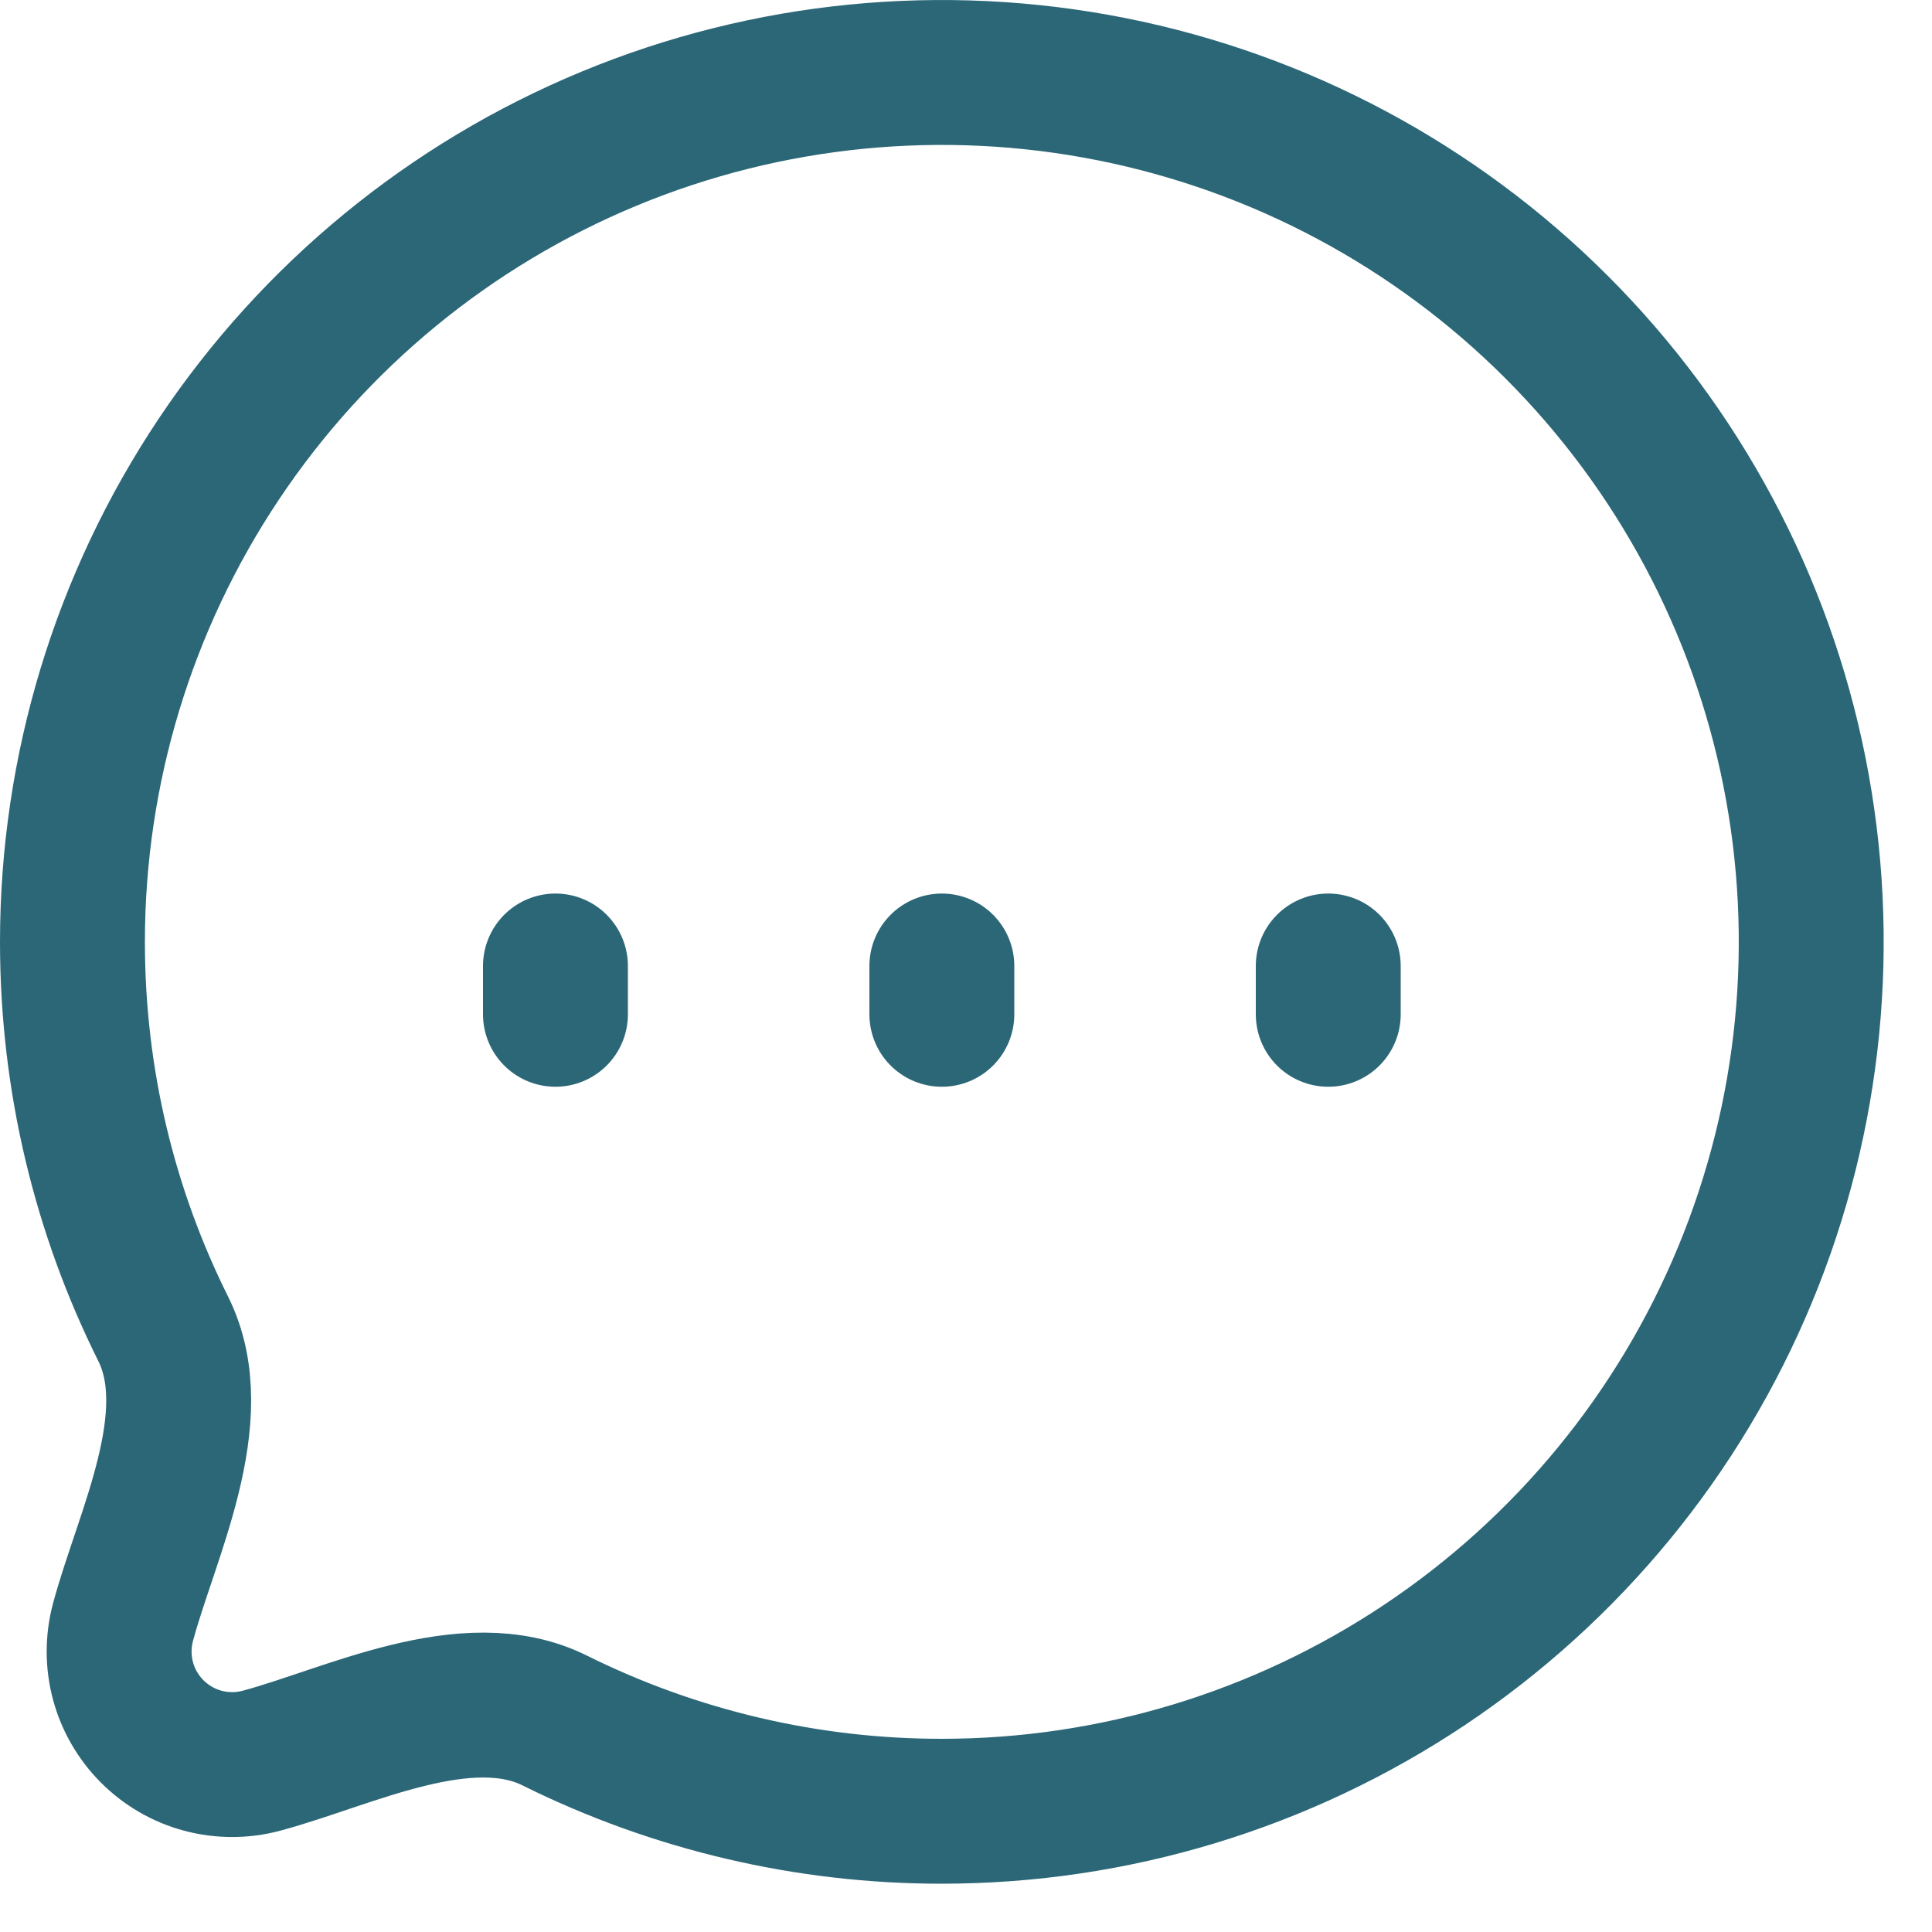
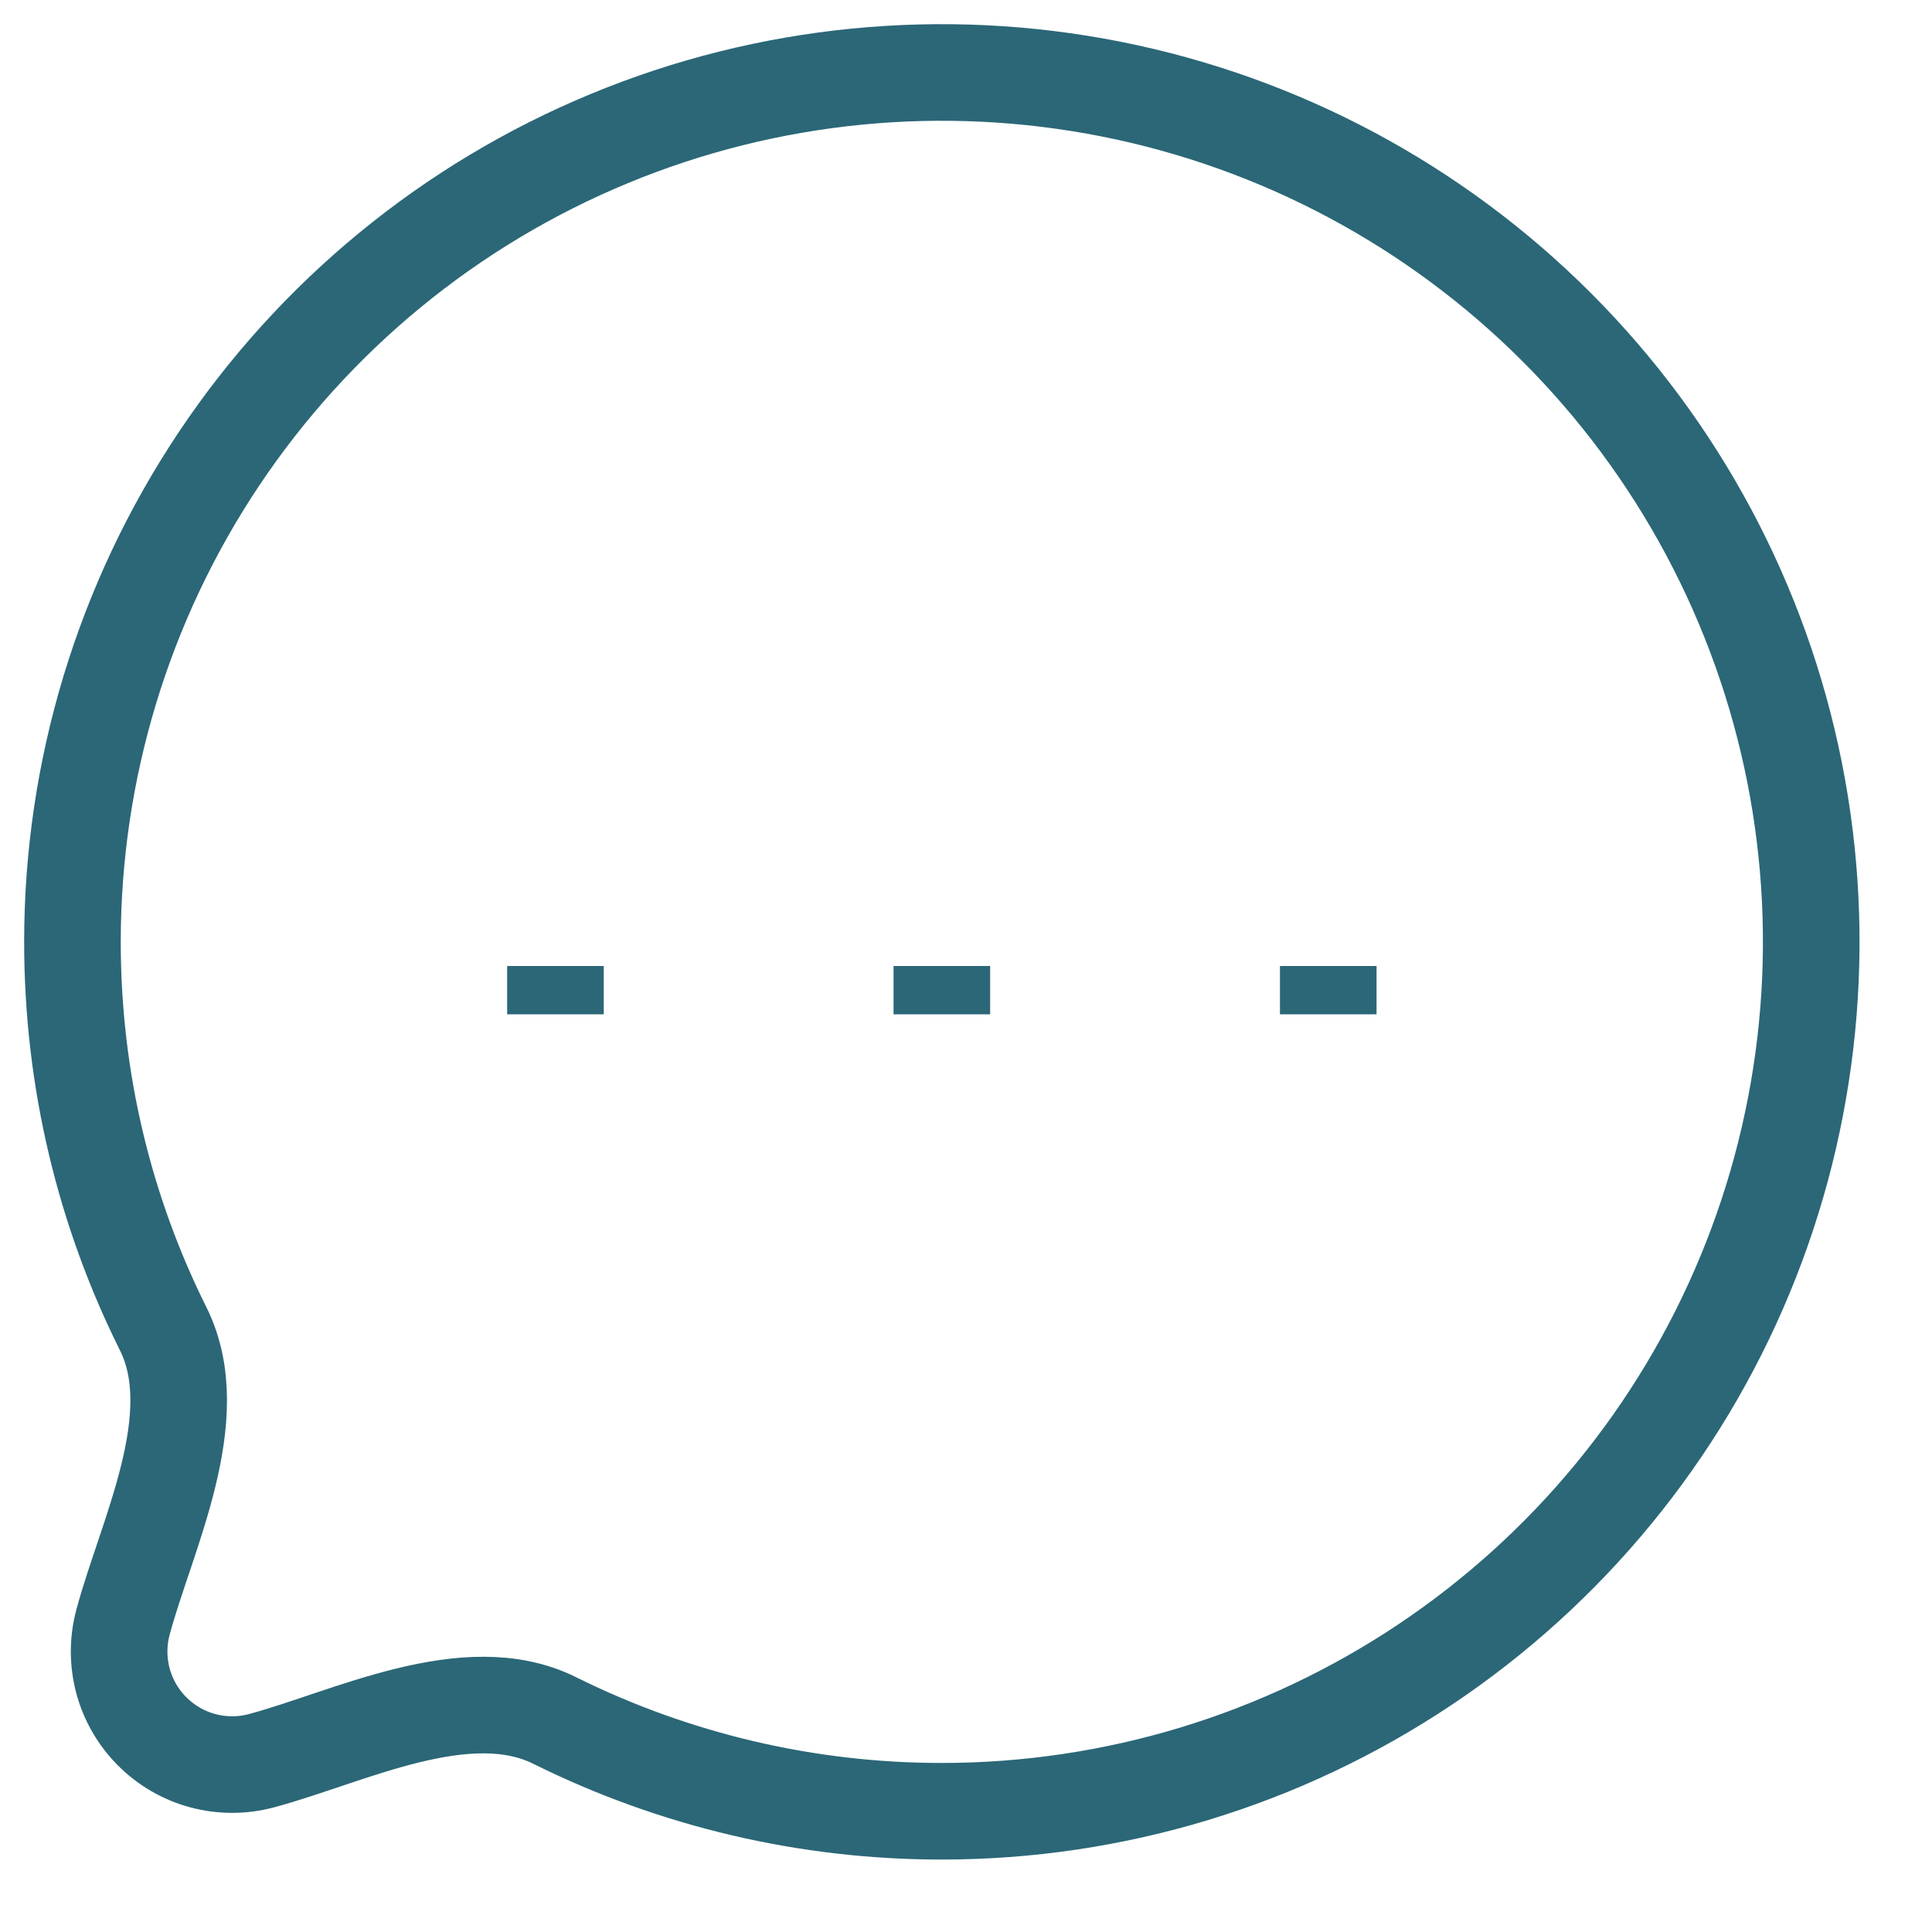
<svg xmlns="http://www.w3.org/2000/svg" width="20" height="20" viewBox="0 0 20 20" fill="none">
-   <path d="M9.75 10.5V10M13.75 10.5V10M5.75 10.5V10M9.75 18.75C11.53 18.75 13.27 18.222 14.75 17.233C16.23 16.244 17.384 14.839 18.065 13.194C18.746 11.55 18.924 9.74 18.577 7.994C18.23 6.248 17.373 4.645 16.114 3.386C14.855 2.127 13.252 1.27 11.506 0.923C9.76 0.576 7.95 0.754 6.306 1.435C4.661 2.116 3.256 3.27 2.267 4.75C1.278 6.23 0.75 7.97 0.75 9.75C0.75 11.19 1.088 12.55 1.69 13.757C2.143 14.668 1.513 15.897 1.273 16.794C1.22 16.992 1.22 17.201 1.273 17.4C1.326 17.598 1.431 17.779 1.576 17.924C1.721 18.069 1.902 18.174 2.1 18.227C2.299 18.28 2.508 18.28 2.706 18.227C3.603 17.987 4.832 17.357 5.743 17.811C6.988 18.429 8.36 18.751 9.75 18.75Z" stroke="#2B6777" stroke-width="1.5" stroke-linecap="round" stroke-linejoin="round" />
+   <path d="M9.75 10.5V10M13.75 10.5V10M5.75 10.5V10M9.75 18.75C11.53 18.75 13.27 18.222 14.75 17.233C16.23 16.244 17.384 14.839 18.065 13.194C18.746 11.55 18.924 9.74 18.577 7.994C18.23 6.248 17.373 4.645 16.114 3.386C14.855 2.127 13.252 1.27 11.506 0.923C9.76 0.576 7.95 0.754 6.306 1.435C4.661 2.116 3.256 3.27 2.267 4.75C1.278 6.23 0.75 7.97 0.75 9.75C0.75 11.19 1.088 12.55 1.69 13.757C2.143 14.668 1.513 15.897 1.273 16.794C1.22 16.992 1.22 17.201 1.273 17.4C1.326 17.598 1.431 17.779 1.576 17.924C1.721 18.069 1.902 18.174 2.1 18.227C2.299 18.28 2.508 18.28 2.706 18.227C3.603 17.987 4.832 17.357 5.743 17.811C6.988 18.429 8.36 18.751 9.75 18.75Z" stroke="#2B6777" strokeWidth="1.5" strokeLinecap="round" strokeLinejoin="round" />
</svg>
